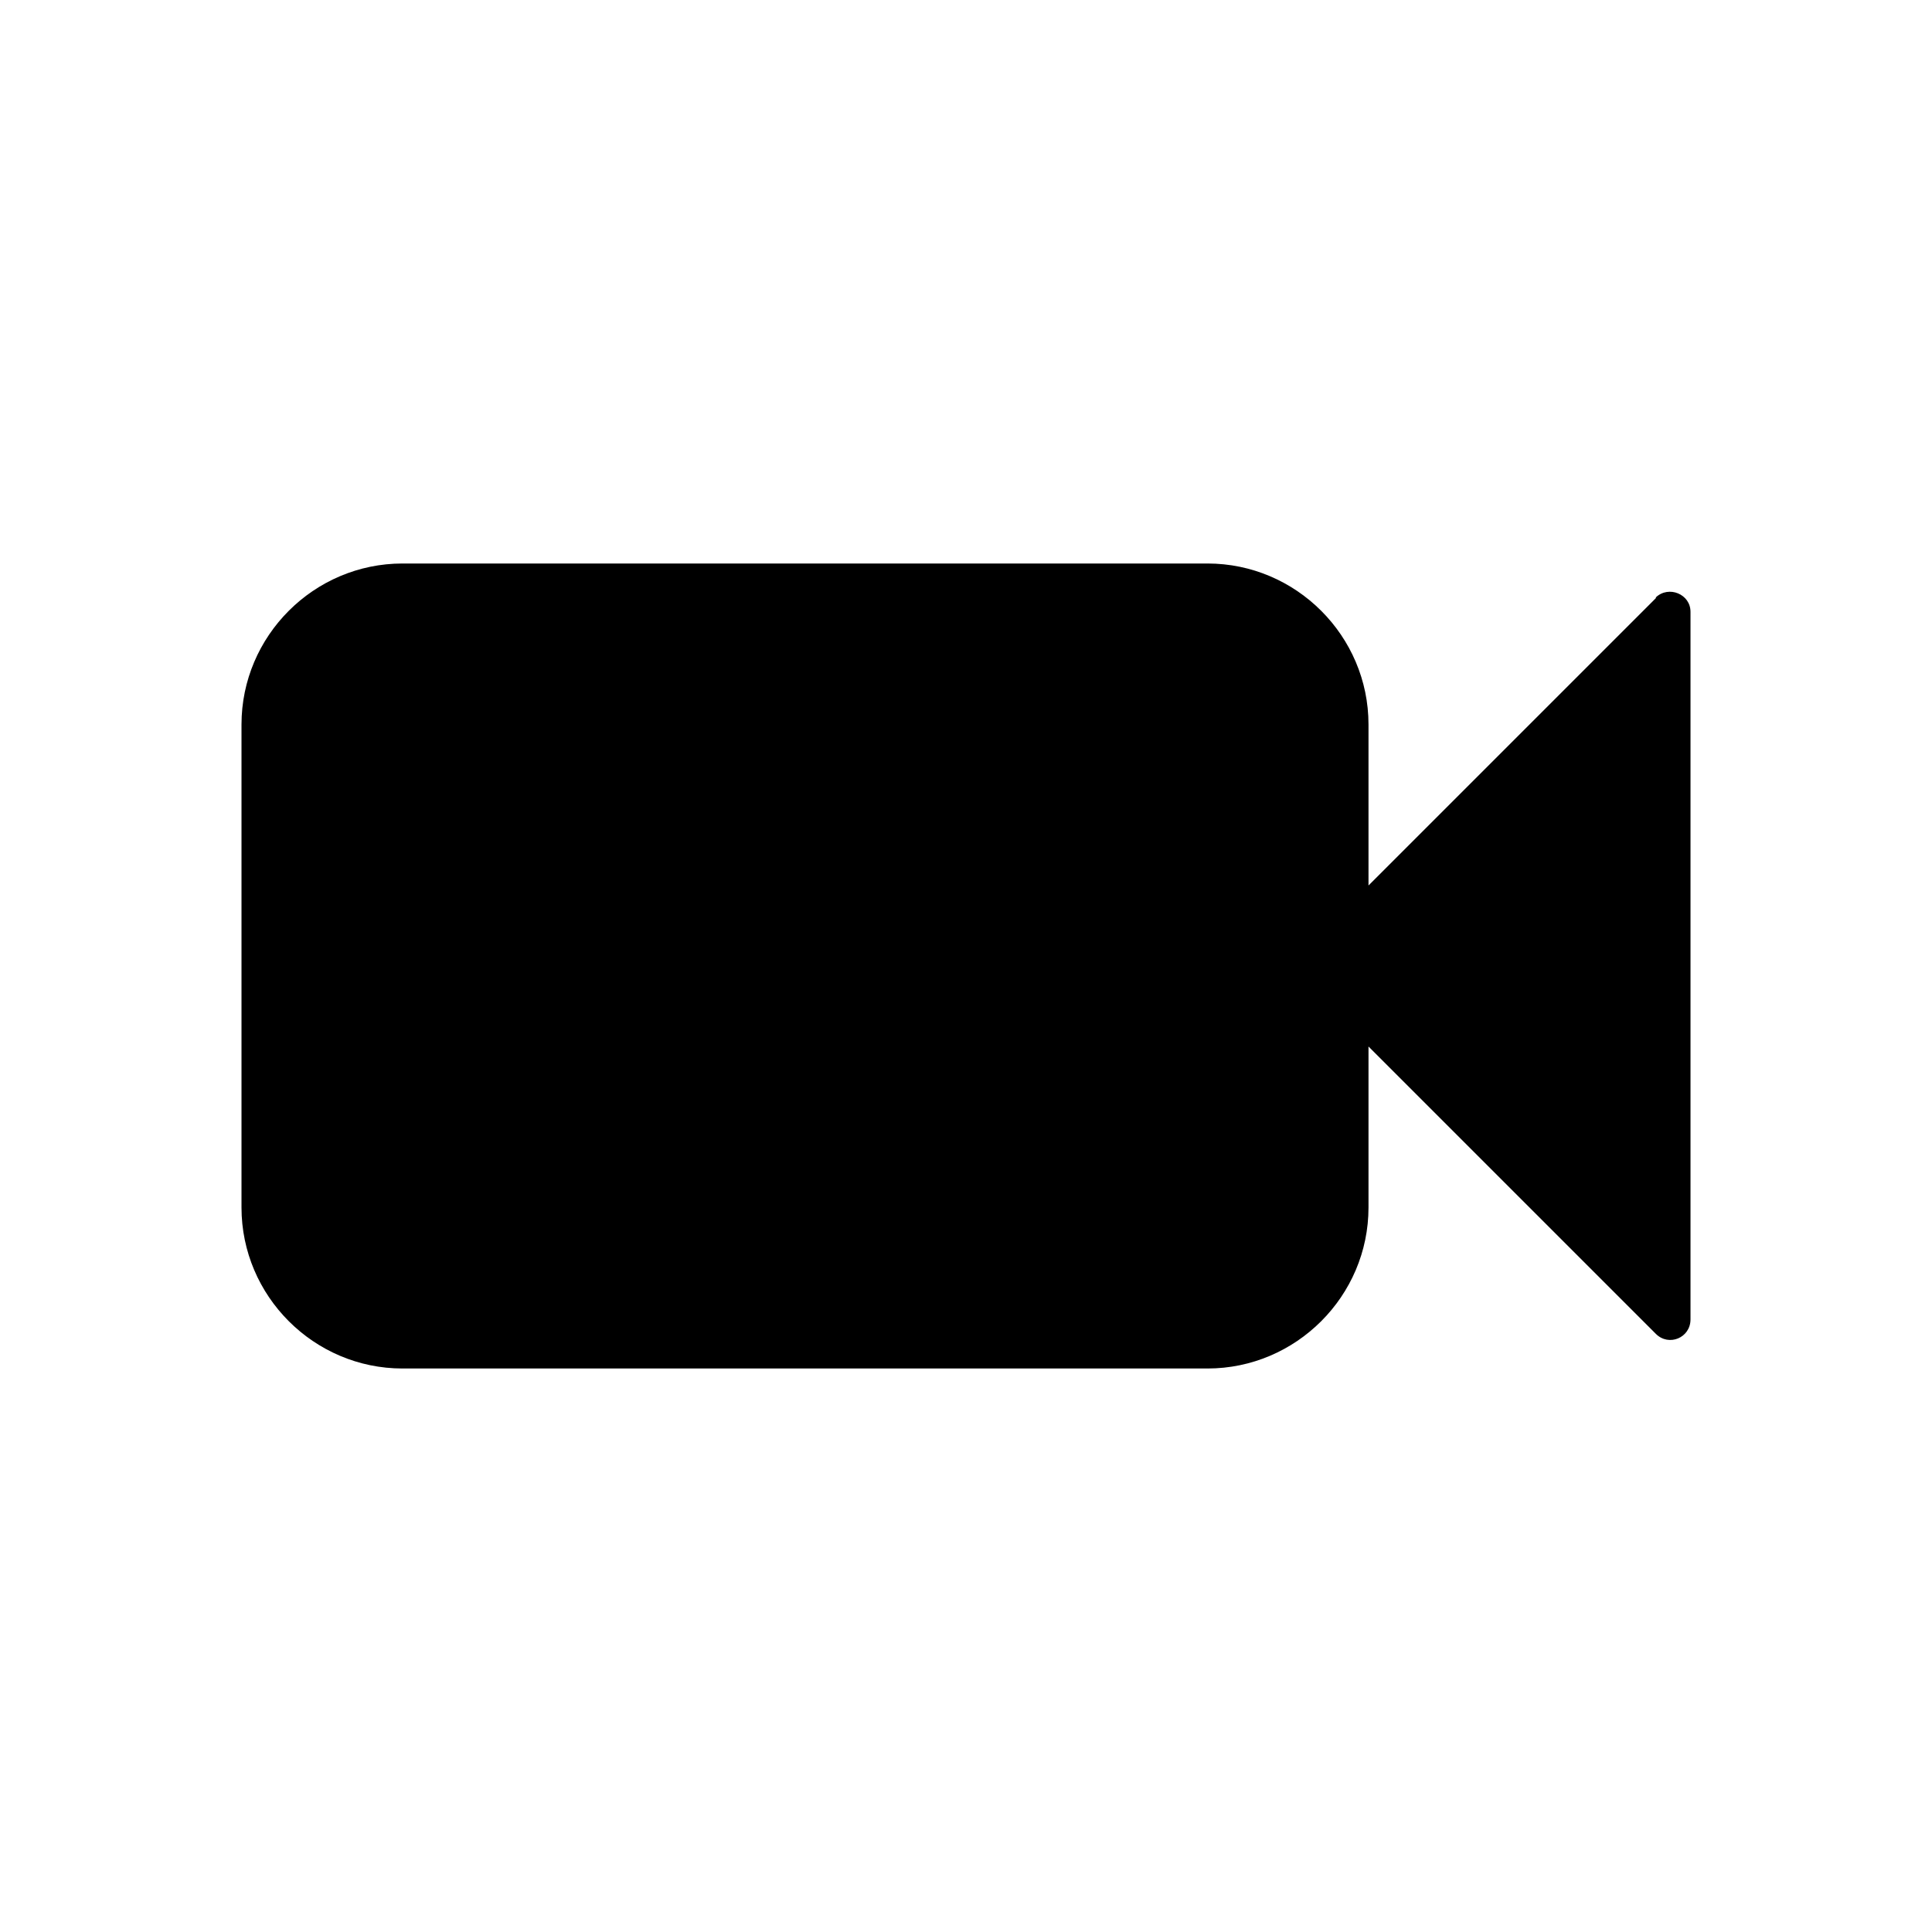
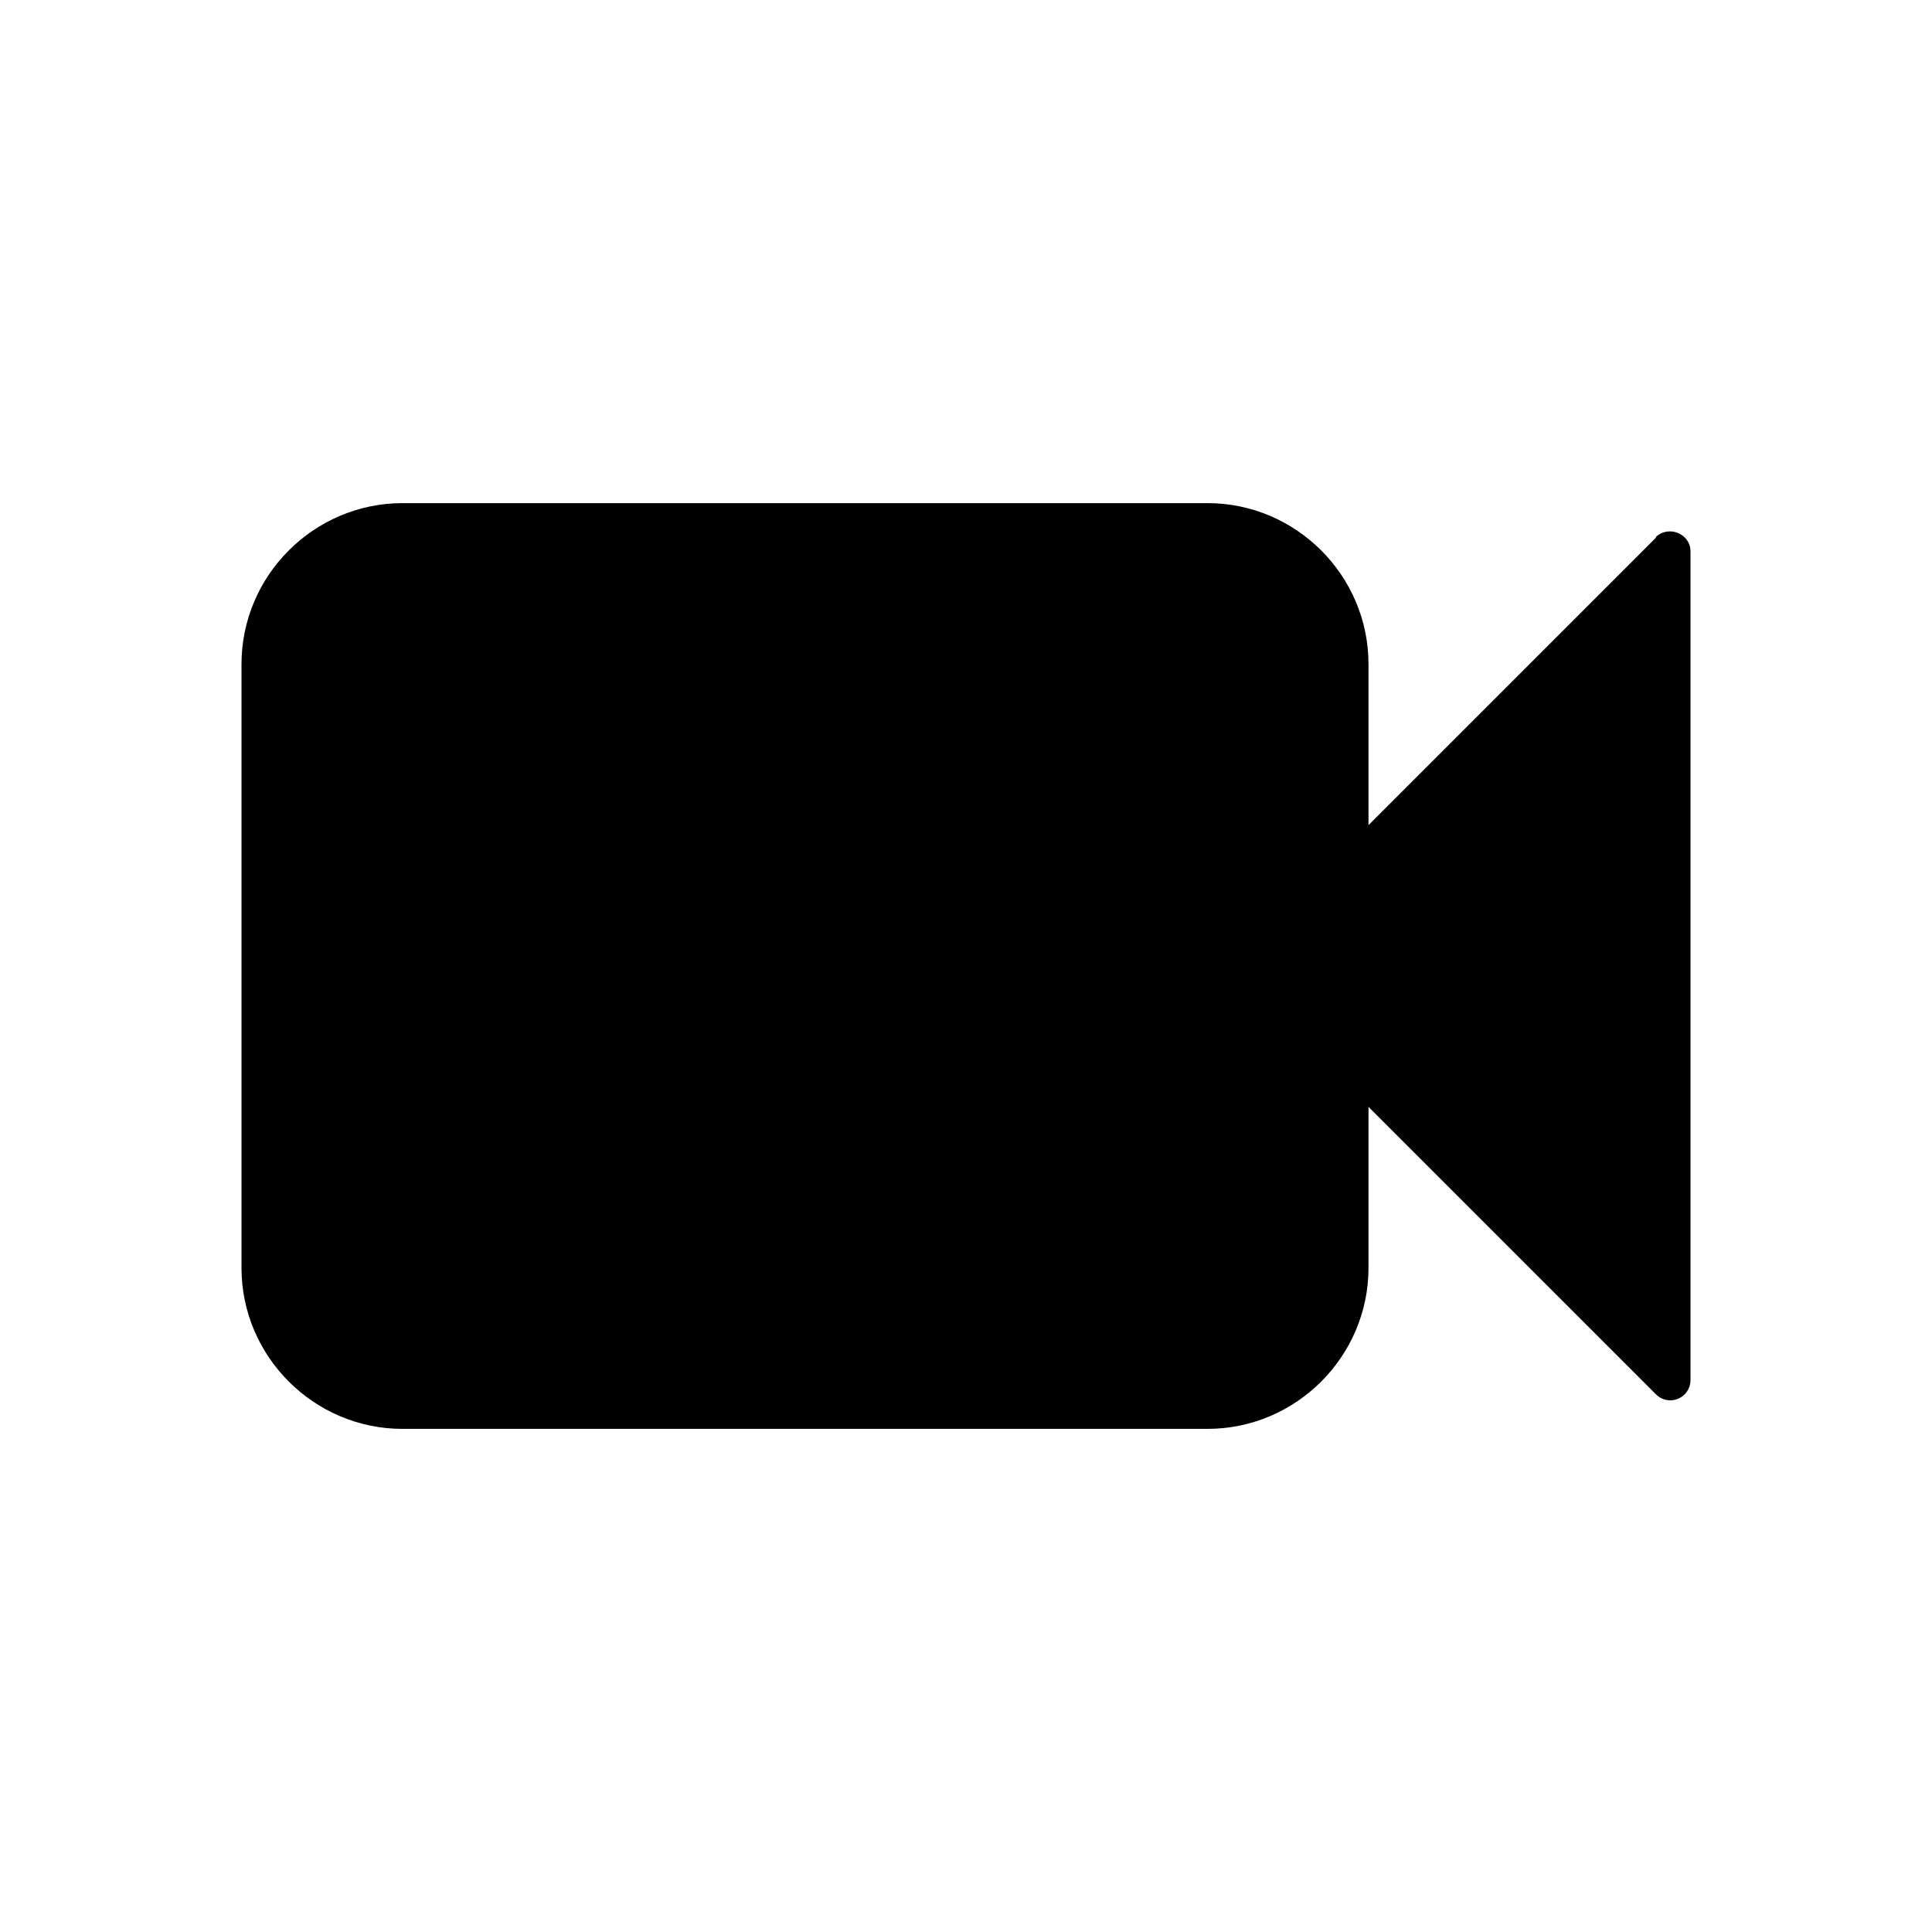
<svg xmlns="http://www.w3.org/2000/svg" width="24" height="24" fill="currentColor" viewBox="0 0 24 24">
-   <path d="m20.57,7.43l-3.57,3.57v-2c0-1.1-.9-2-2-2H5c-1.1,0-2,.9-2,2v6c0,1.1.9,2,2,2h10c1.1,0,2-.9,2-2v-2l3.57,3.57c.16.16.43.05.43-.18V7.6c0-.22-.27-.33-.43-.18h0Z" />
+   <path d="M20.57 6.68 17 10.25v-2c0-1.1-.9-2-2-2H5c-1.1 0-2 .9-2 2v7.5c0 1.1.9 2 2 2h10c1.1 0 2-.9 2-2v-2l3.57 3.57c.16.16.43.05.43-.18V6.85c0-.22-.27-.33-.43-.18Z" />
</svg>
